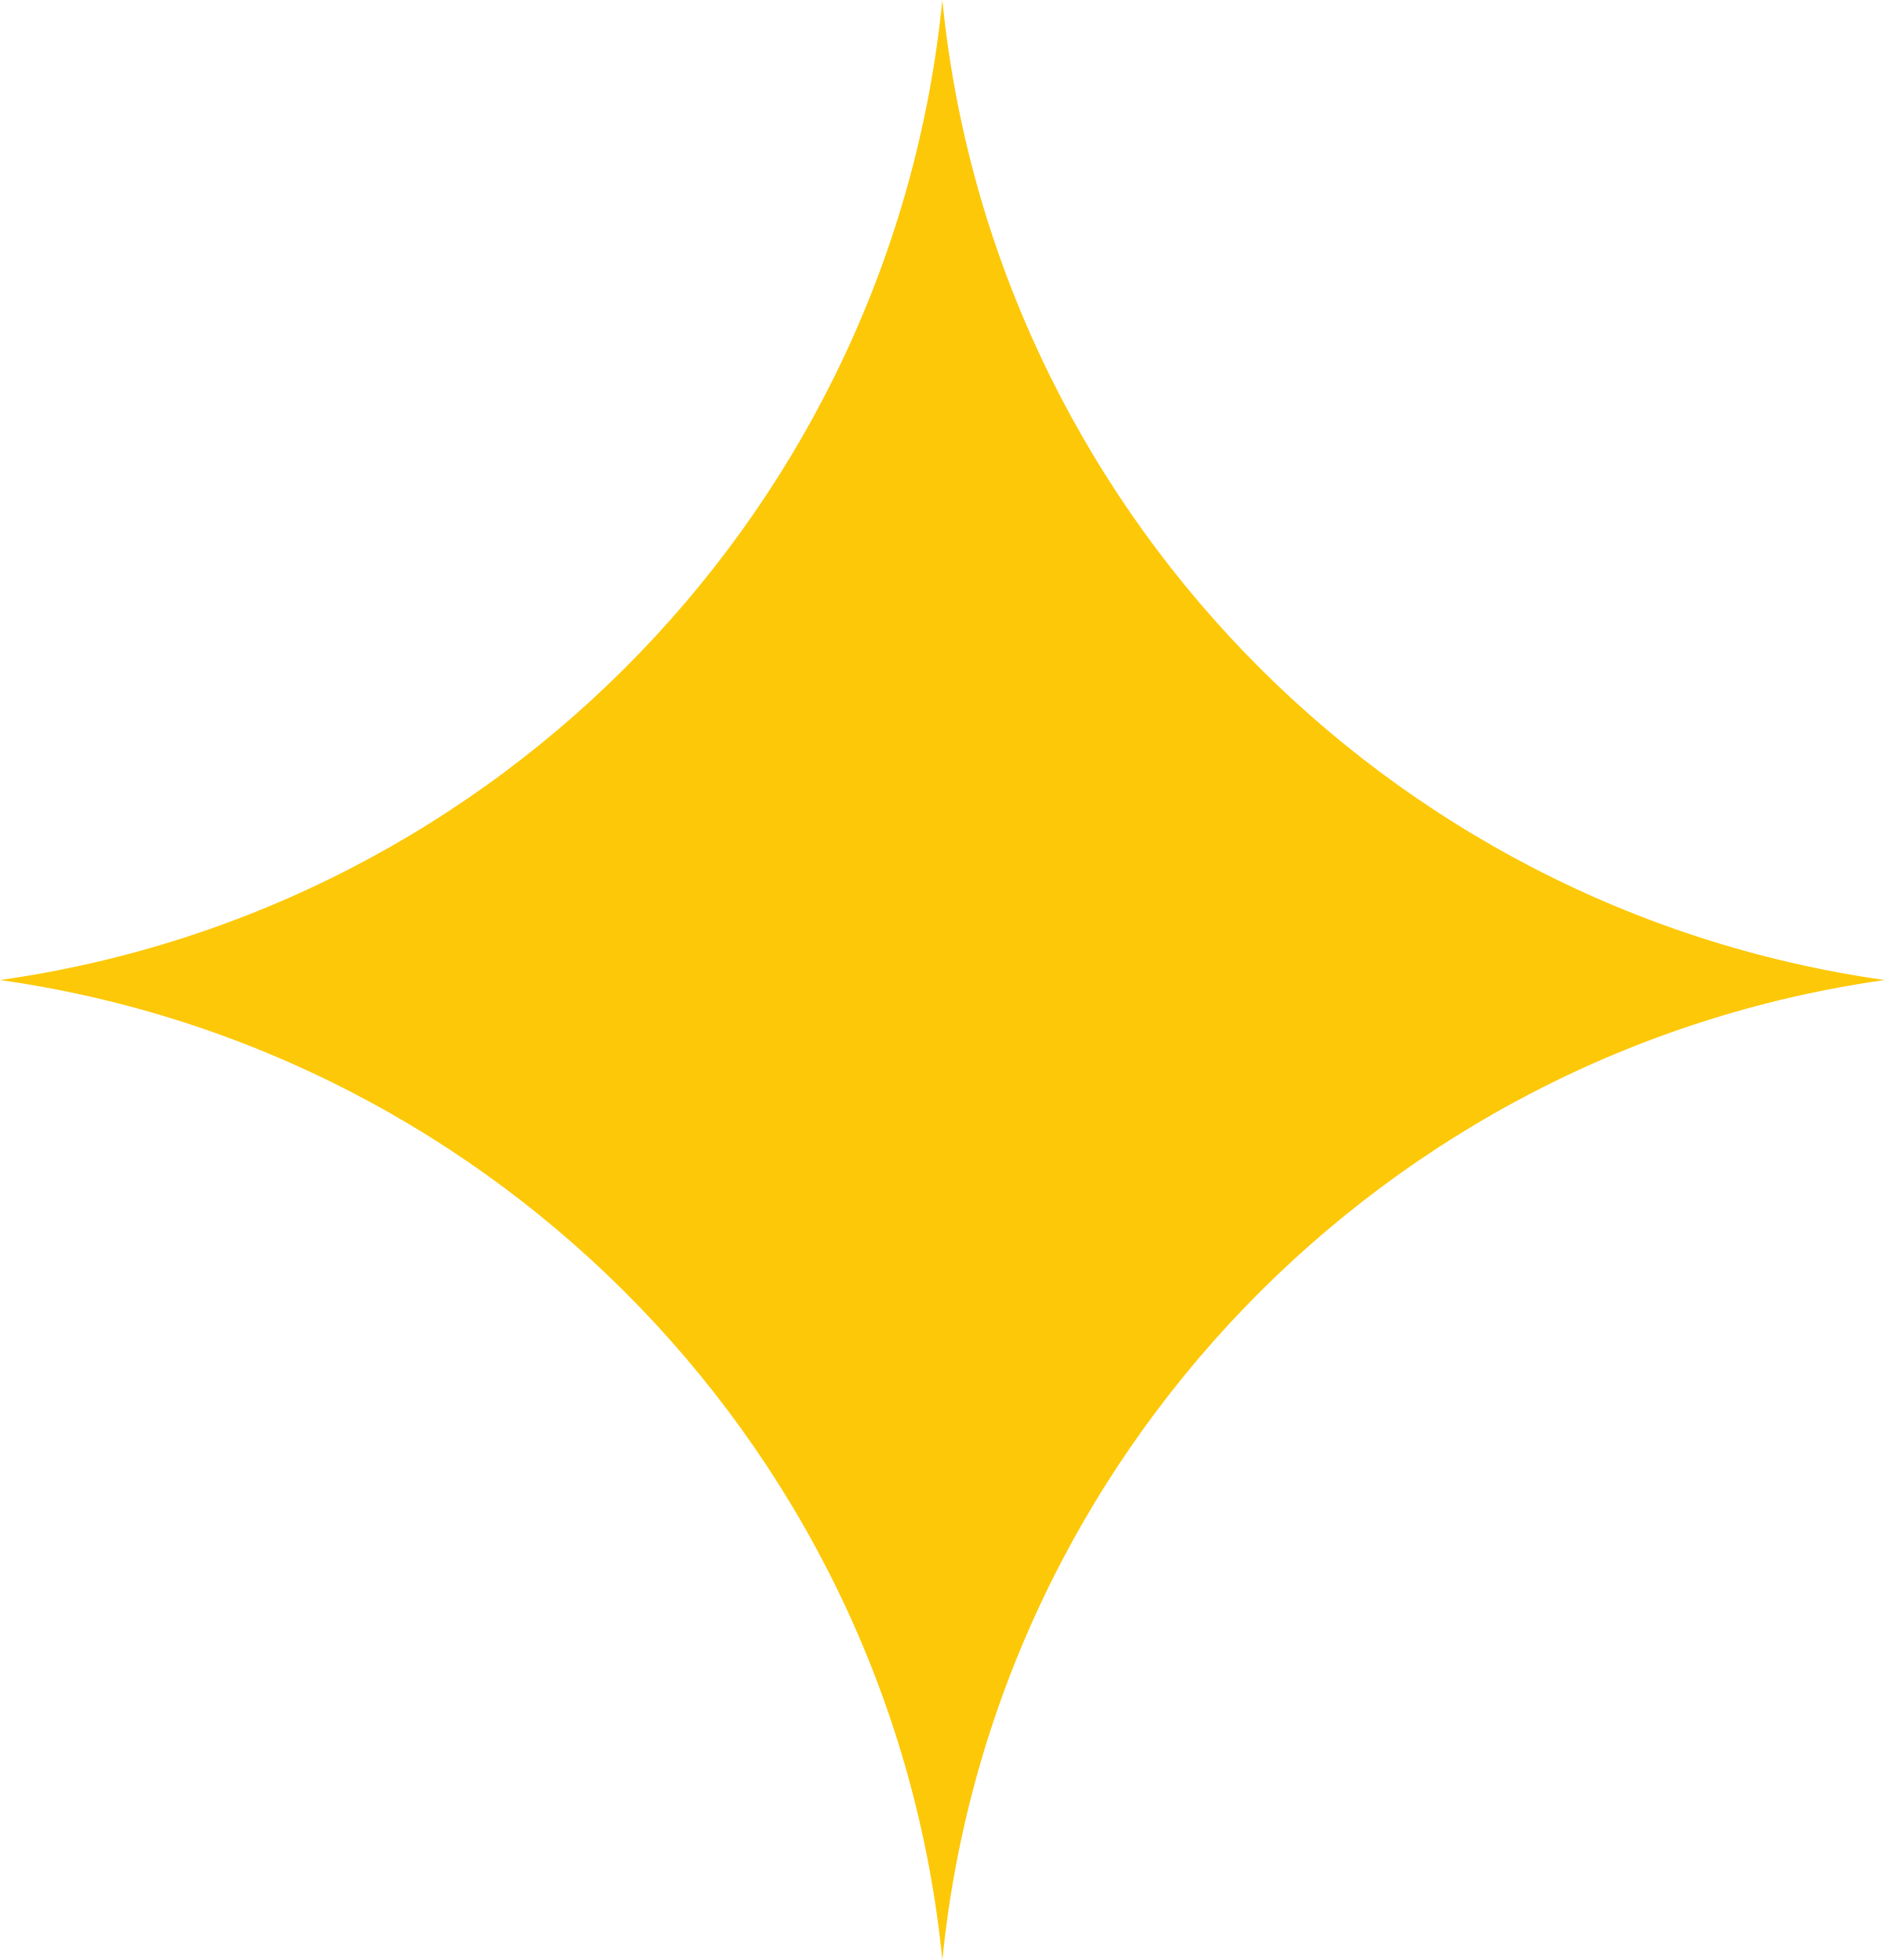
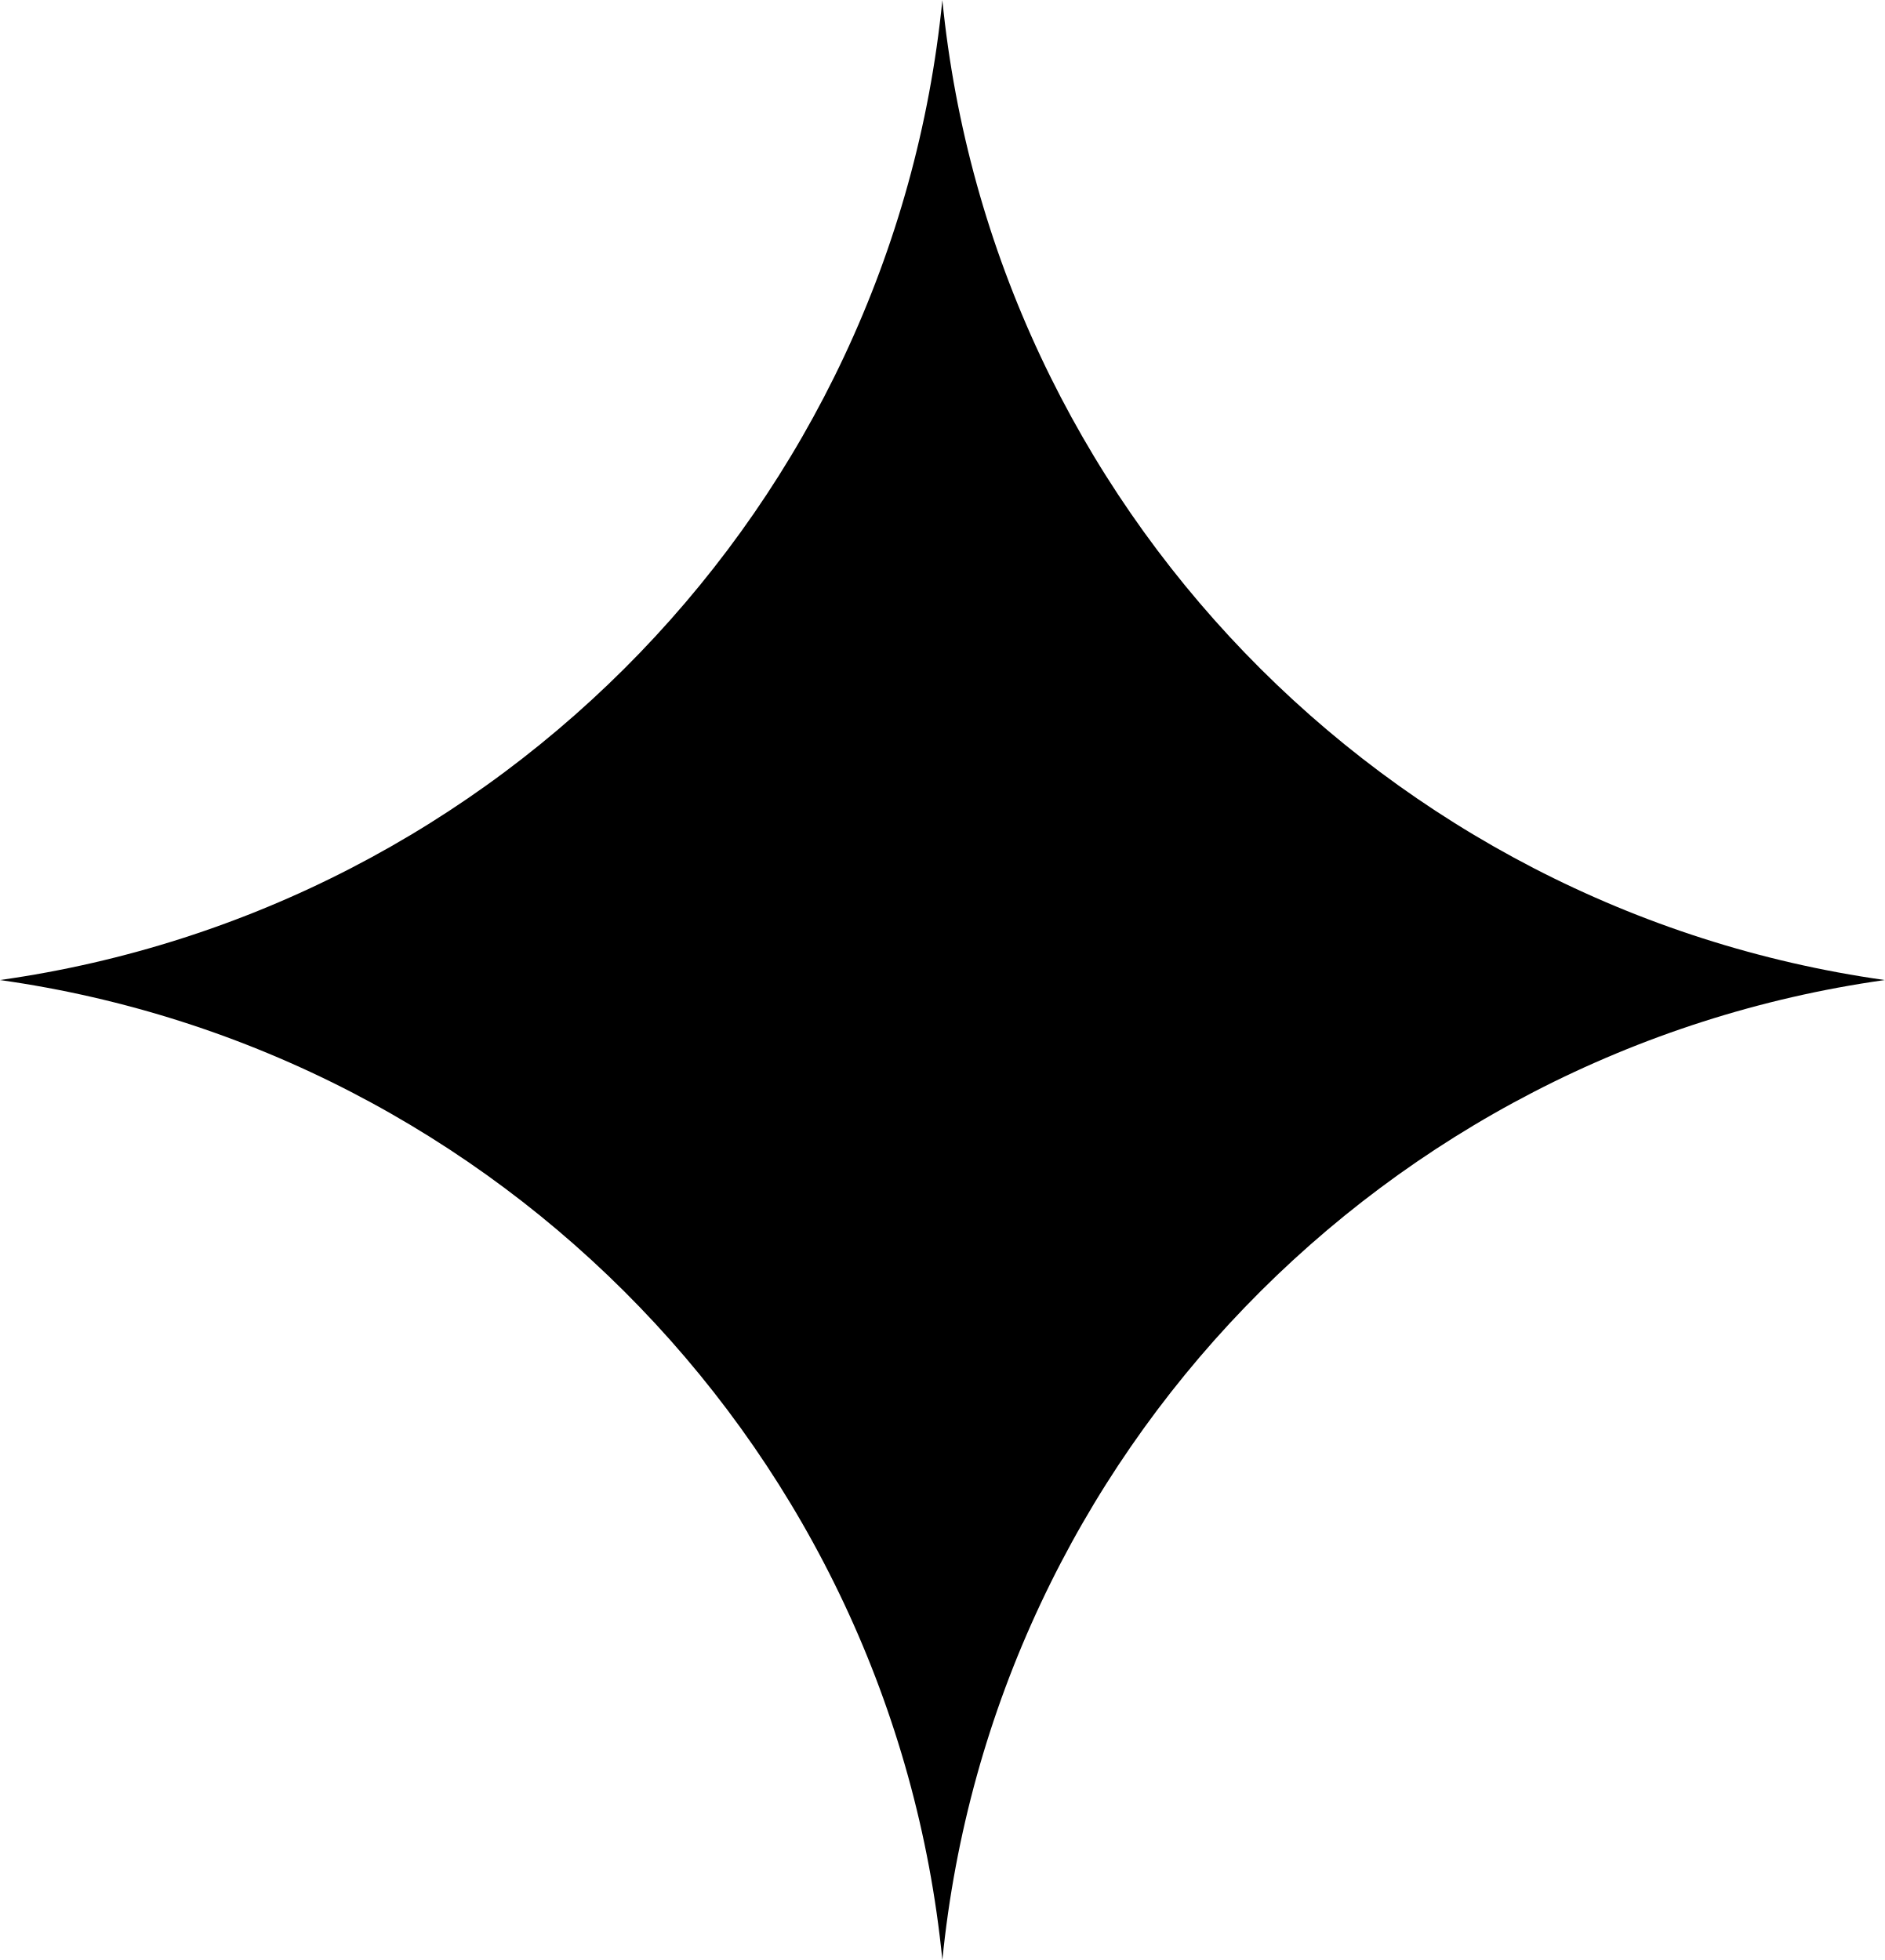
<svg xmlns="http://www.w3.org/2000/svg" viewBox="0 0 784.11 815.53">
  <g>
-     <path d="M392.05 0c-20.9,210.08 -184.06,378.41 -392.05,407.78 207.96,29.37 371.12,197.68 392.05,407.74 20.93,-210.06 184.09,-378.37 392.05,-407.74 -207.98,-29.38 -371.16,-197.69 -392.06,-407.78z" fill="#FDC808" />
+     <path d="M392.05 0c-20.9,210.08 -184.06,378.41 -392.05,407.78 207.96,29.37 371.12,197.68 392.05,407.74 20.93,-210.06 184.09,-378.37 392.05,-407.74 -207.98,-29.38 -371.16,-197.69 -392.06,-407.78z" fill="#" />
  </g>
</svg>
